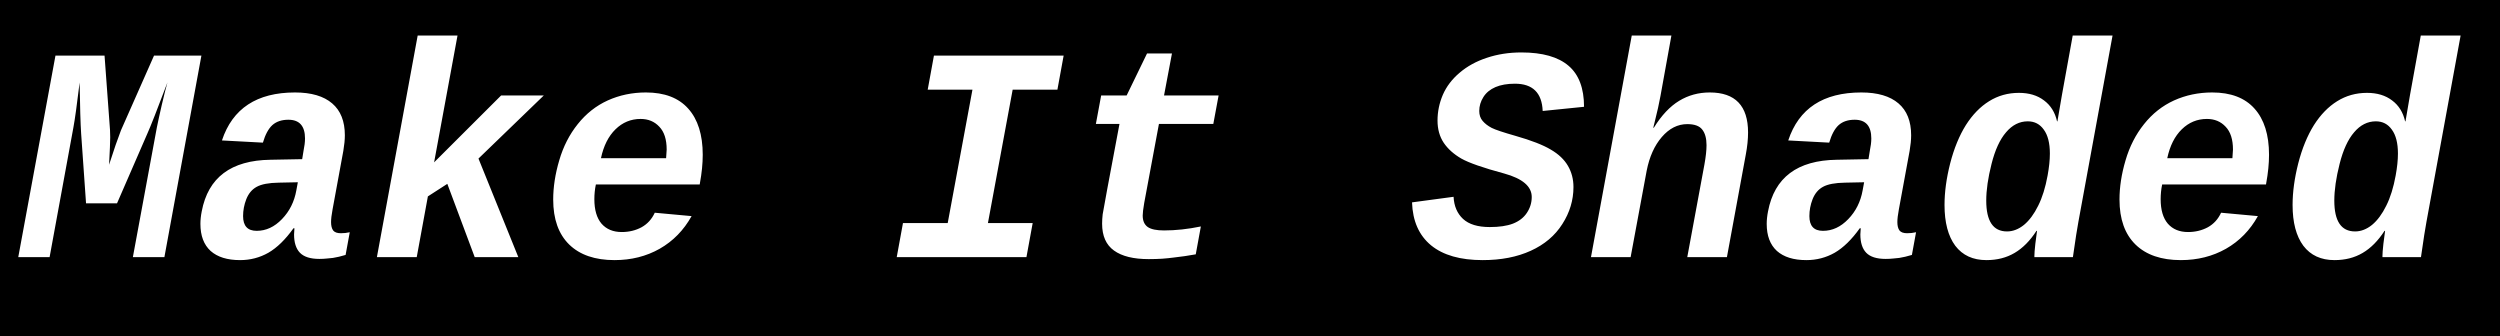
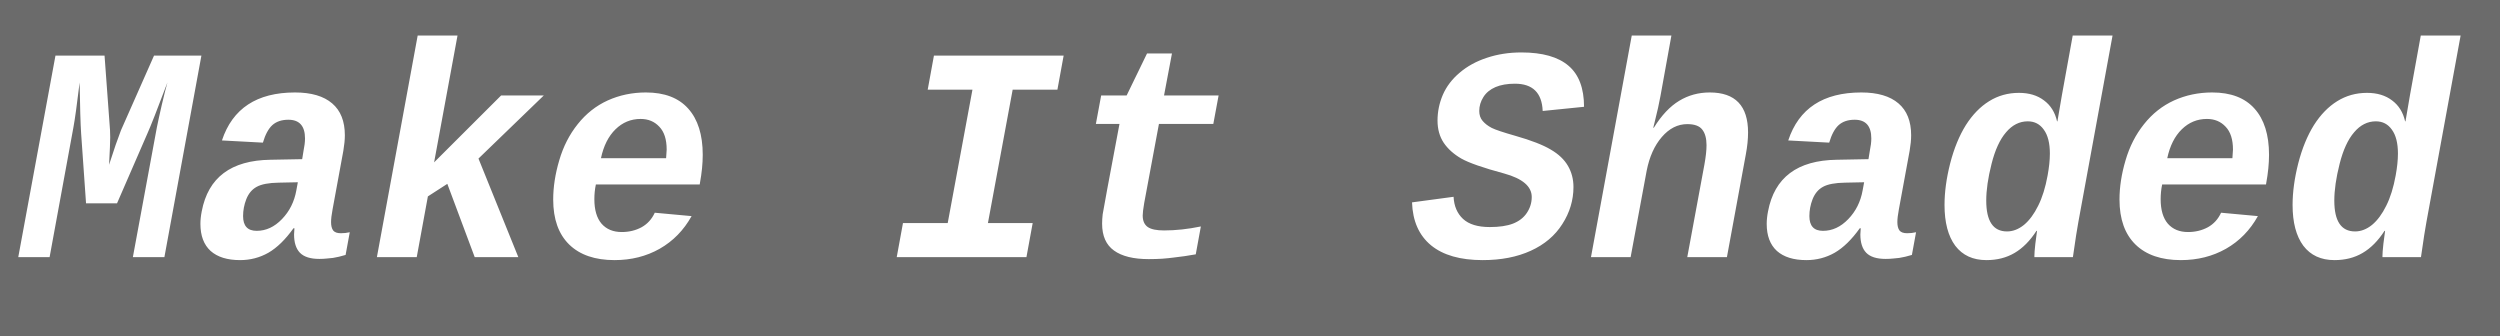
<svg xmlns="http://www.w3.org/2000/svg" width="745" height="100">
  <g>
-     <rect fill="#000000" id="canvas_background" height="102" width="747" y="-1" x="-1" />
+     <rect fill="#6b6b6b" id="canvas_background" height="102" width="747" y="-1" x="-1" />
  </g>
  <g>
    <text font-style="italic" stroke="#000" transform="matrix(3.600929,0,0,3.79732,-159.9197,-21.87091) " font-weight="bold" xml:space="preserve" text-anchor="start" font-family="'Courier New', Courier, monospace" font-size="24" id="svg_1" y="25.938" x="46" stroke-width="0" fill="#ffffff">Make It Shaded</text>
  </g>
</svg>
